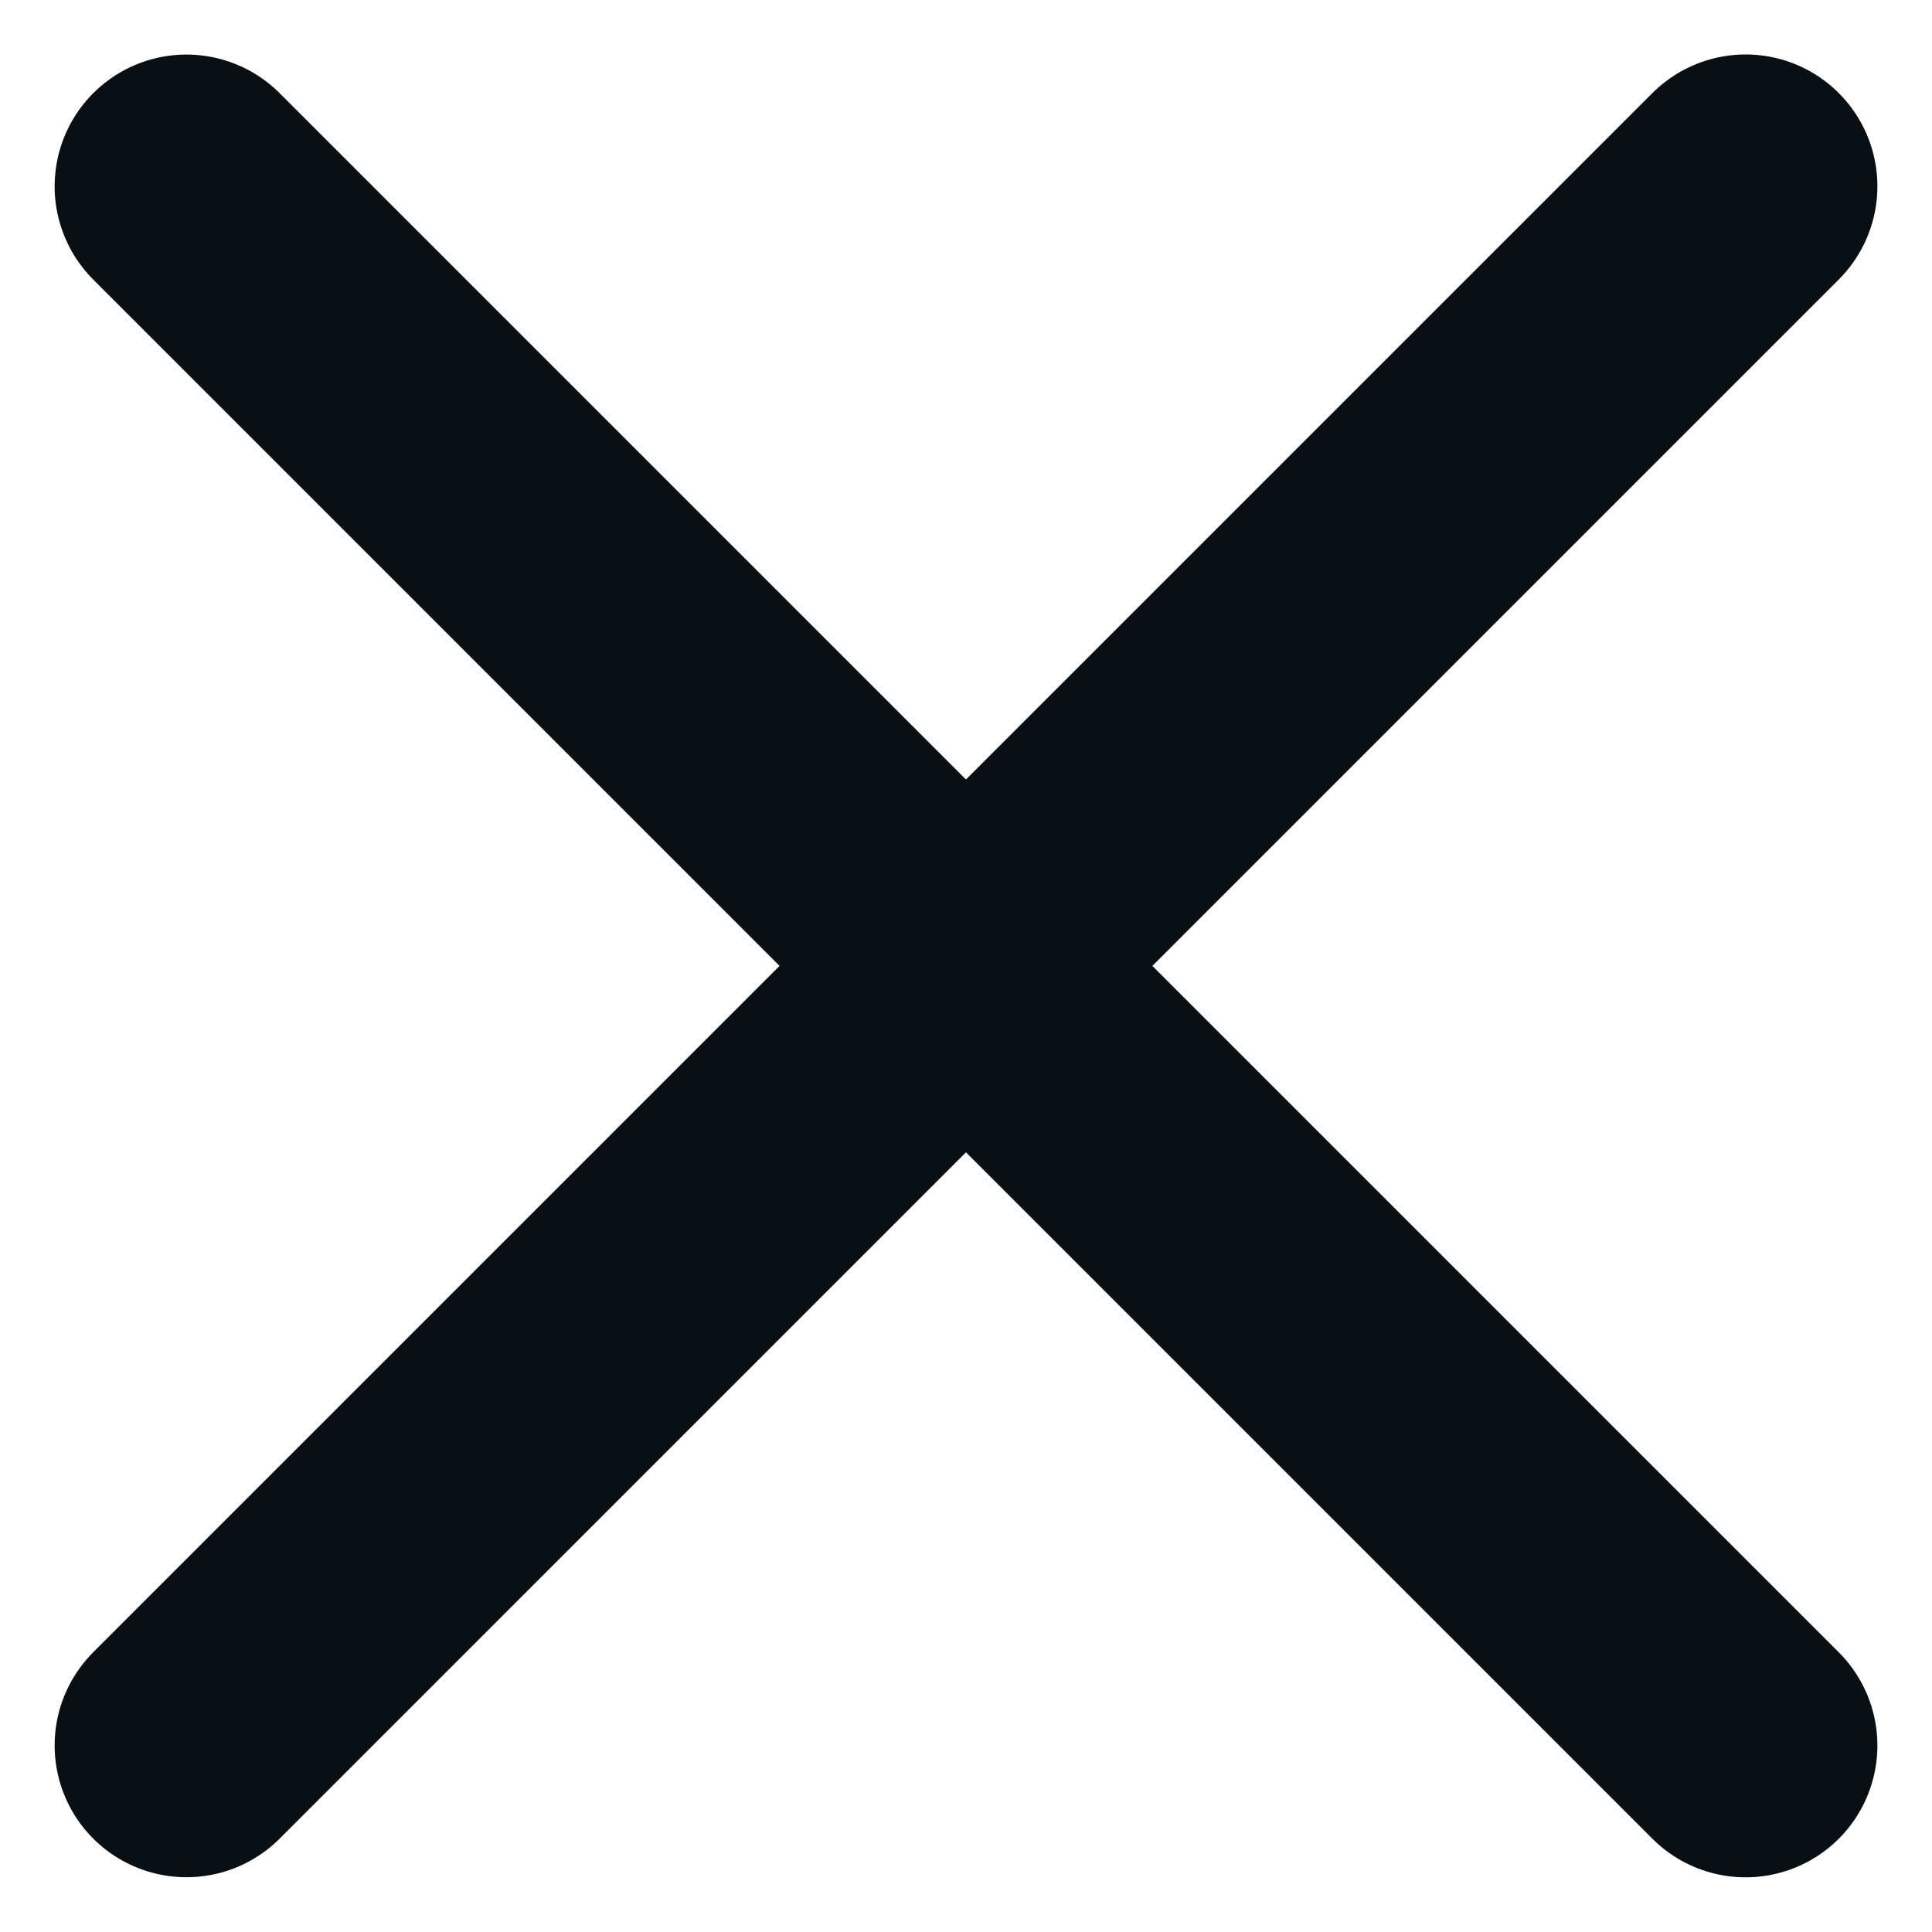
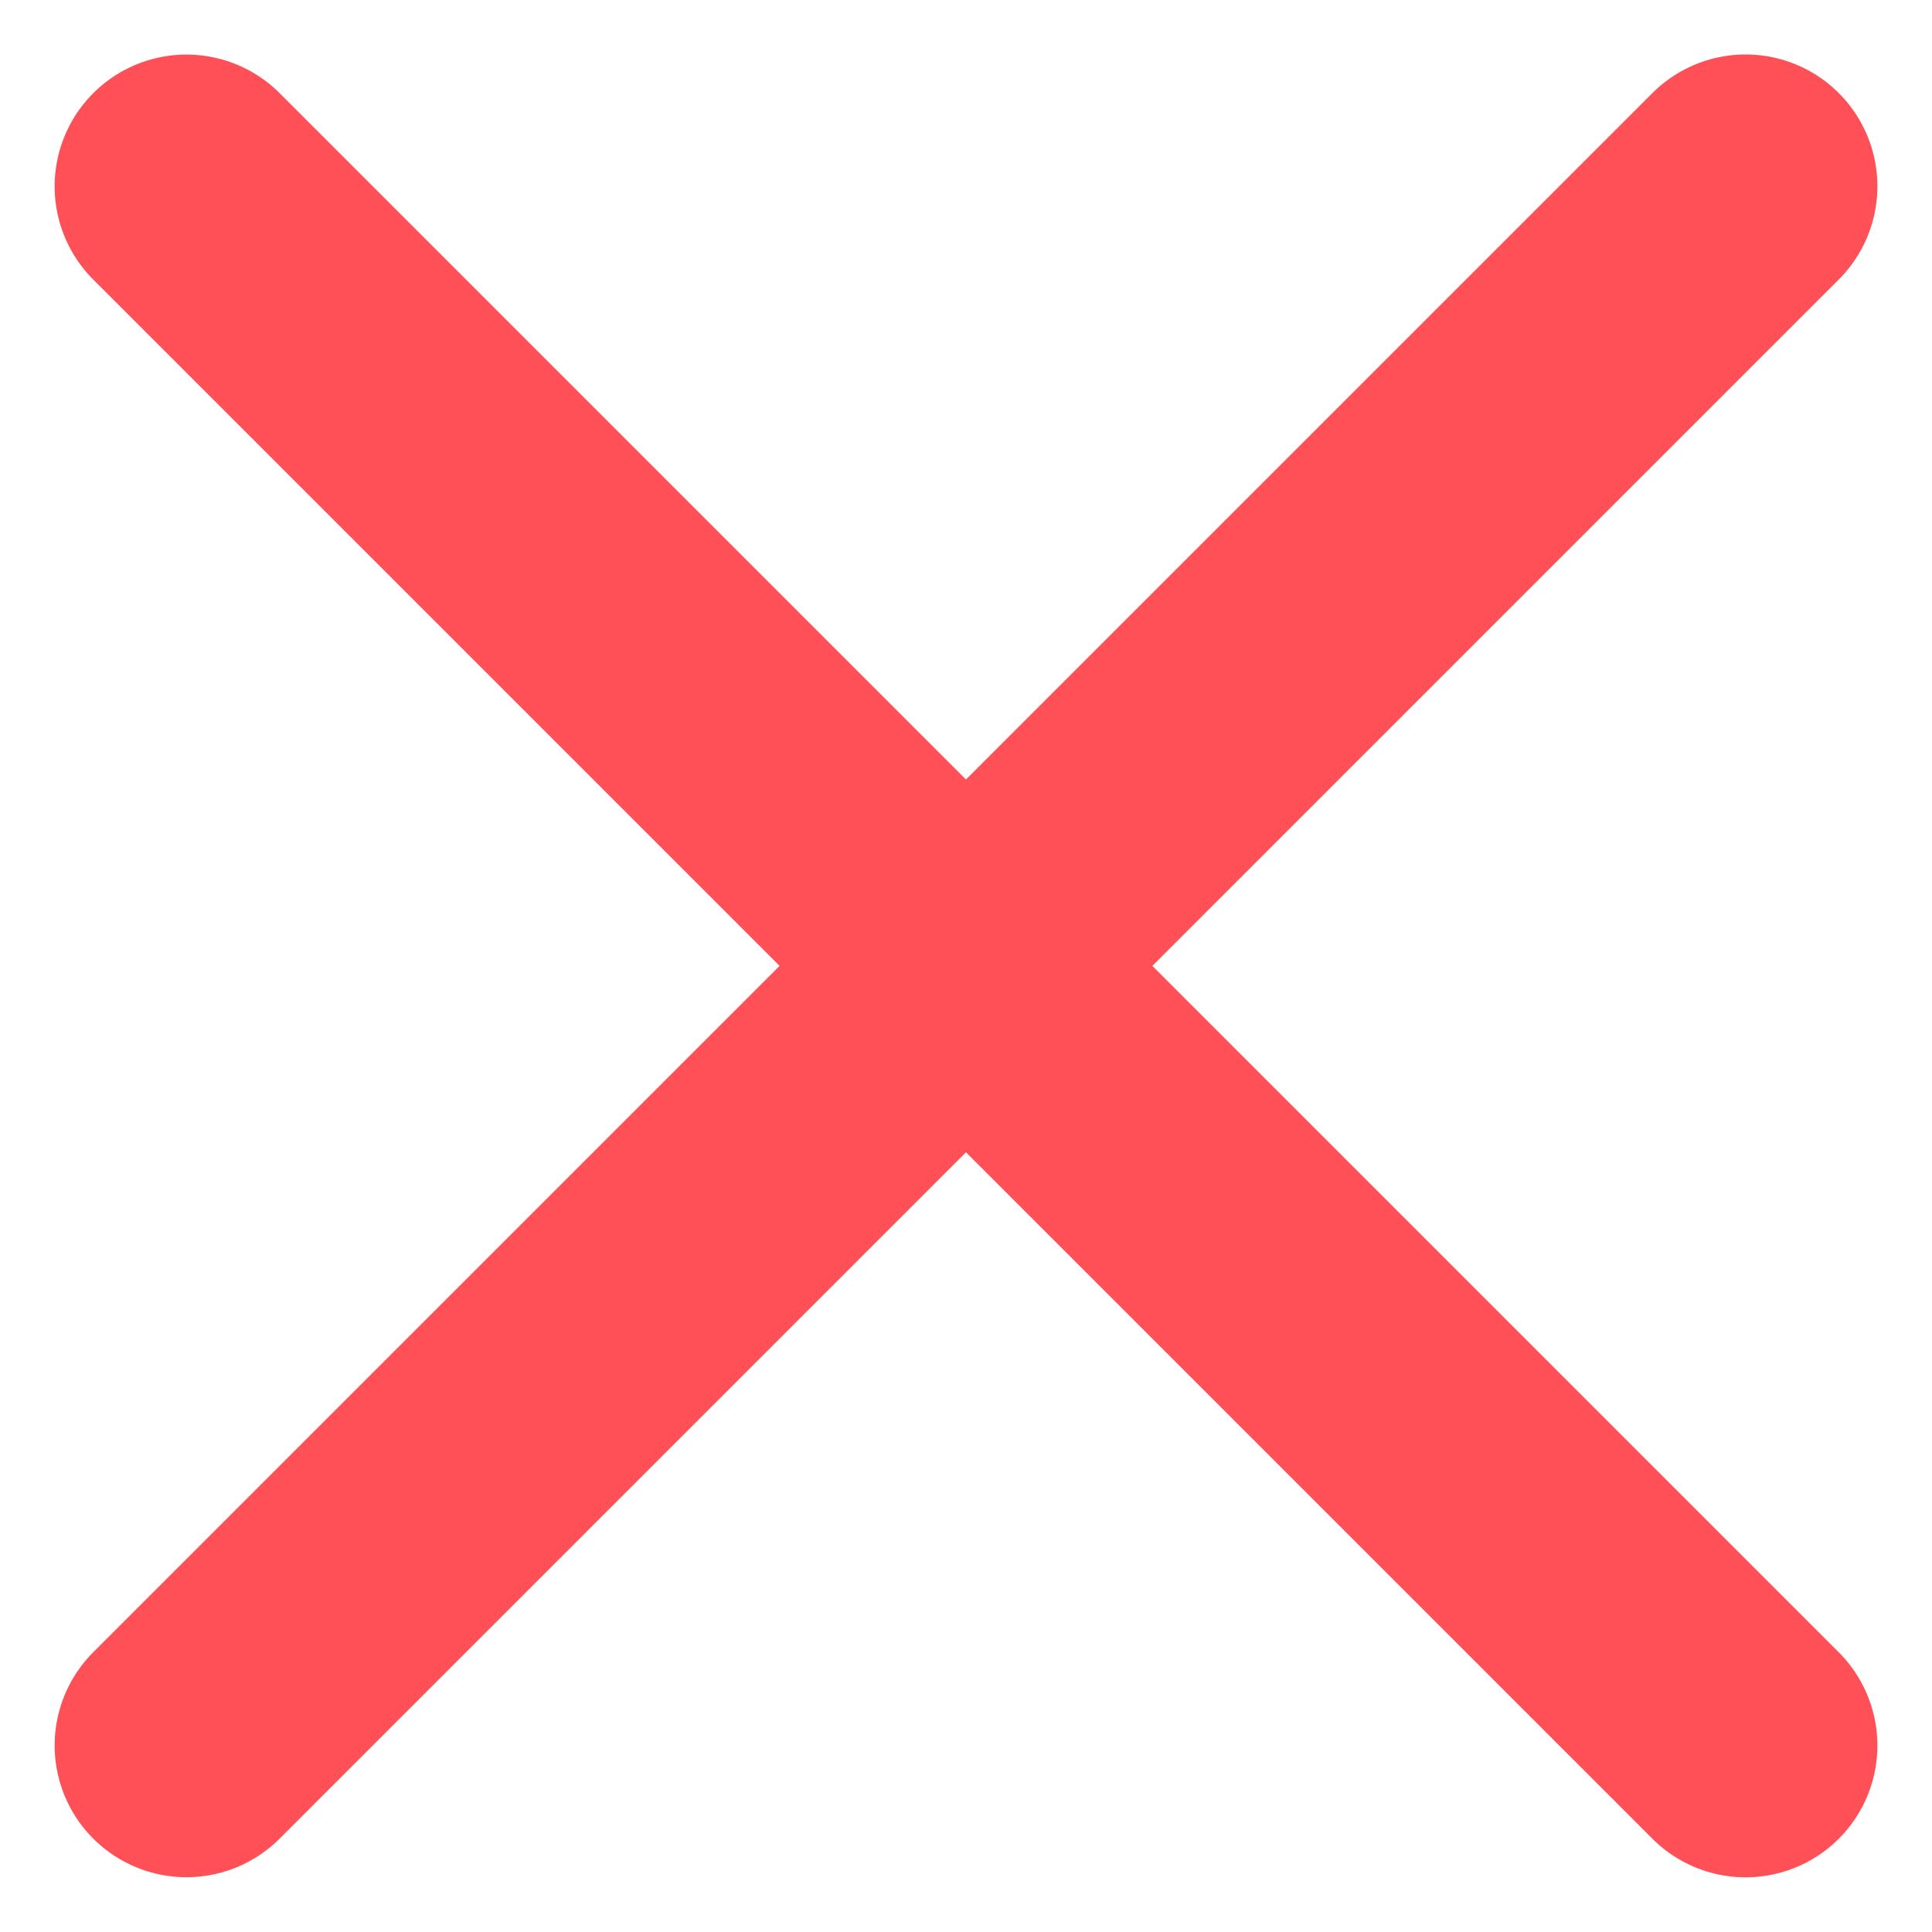
<svg xmlns="http://www.w3.org/2000/svg" width="14.658" height="14.657" viewBox="0 0 14.658 14.657">
  <g id="Group_55019" data-name="Group 55019" transform="translate(7.362 -65.537) rotate(45)">
-     <path id="Path_16269" data-name="Path 16269" d="M1208.519,143h-16.729" transform="translate(-1148.654 -91.453)" fill="none" stroke="#0A0F14" stroke-linecap="round" stroke-linejoin="round" stroke-width="2" />
-     <path id="Path_82456" data-name="Path 82456" d="M1208.519,143h-16.729" transform="translate(194.5 -1148.608) rotate(90)" fill="none" stroke="#0A0F14" stroke-linecap="round" stroke-linejoin="round" stroke-width="2" />
+     <path id="Path_16269" data-name="Path 16269" d="M1208.519,143h-16.729" transform="translate(-1148.654 -91.453)" fill="none" stroke="#FF5057" stroke-linecap="round" stroke-linejoin="round" stroke-width="2" />
+     <path id="Path_82456" data-name="Path 82456" d="M1208.519,143h-16.729" transform="translate(194.5 -1148.608) rotate(90)" fill="none" stroke="#FF5057" stroke-linecap="round" stroke-linejoin="round" stroke-width="2" />
  </g>
</svg>
